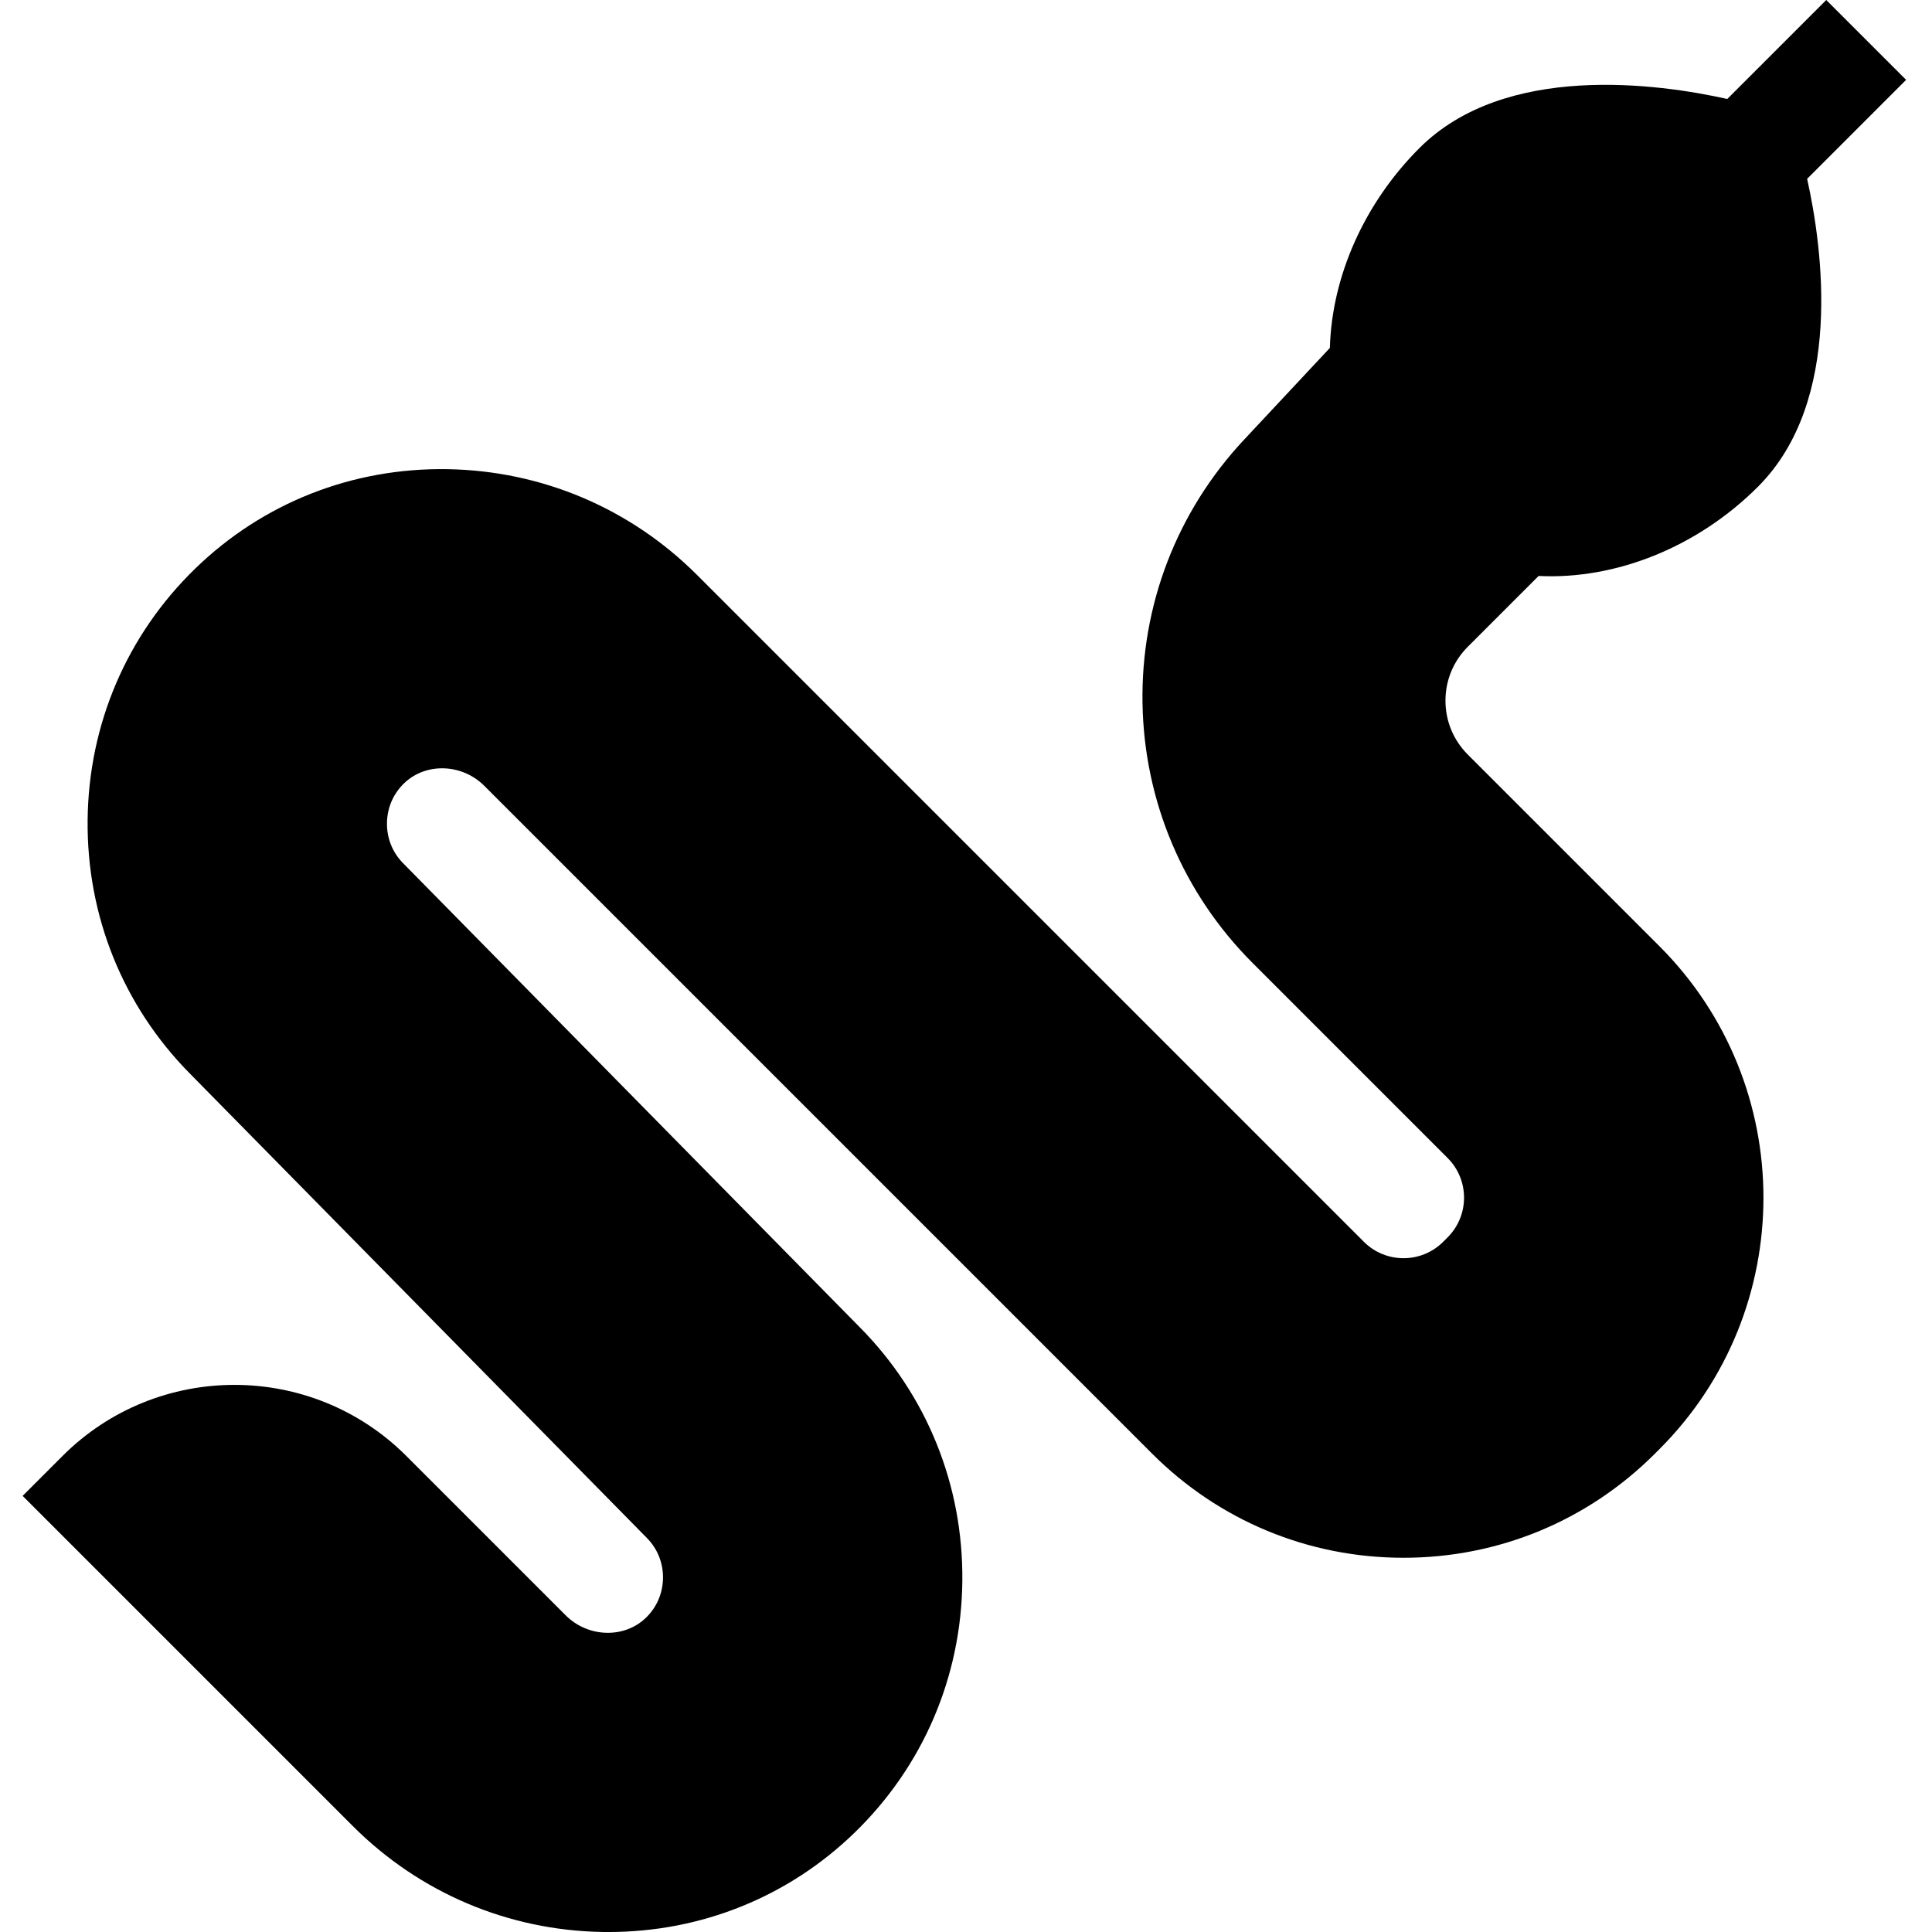
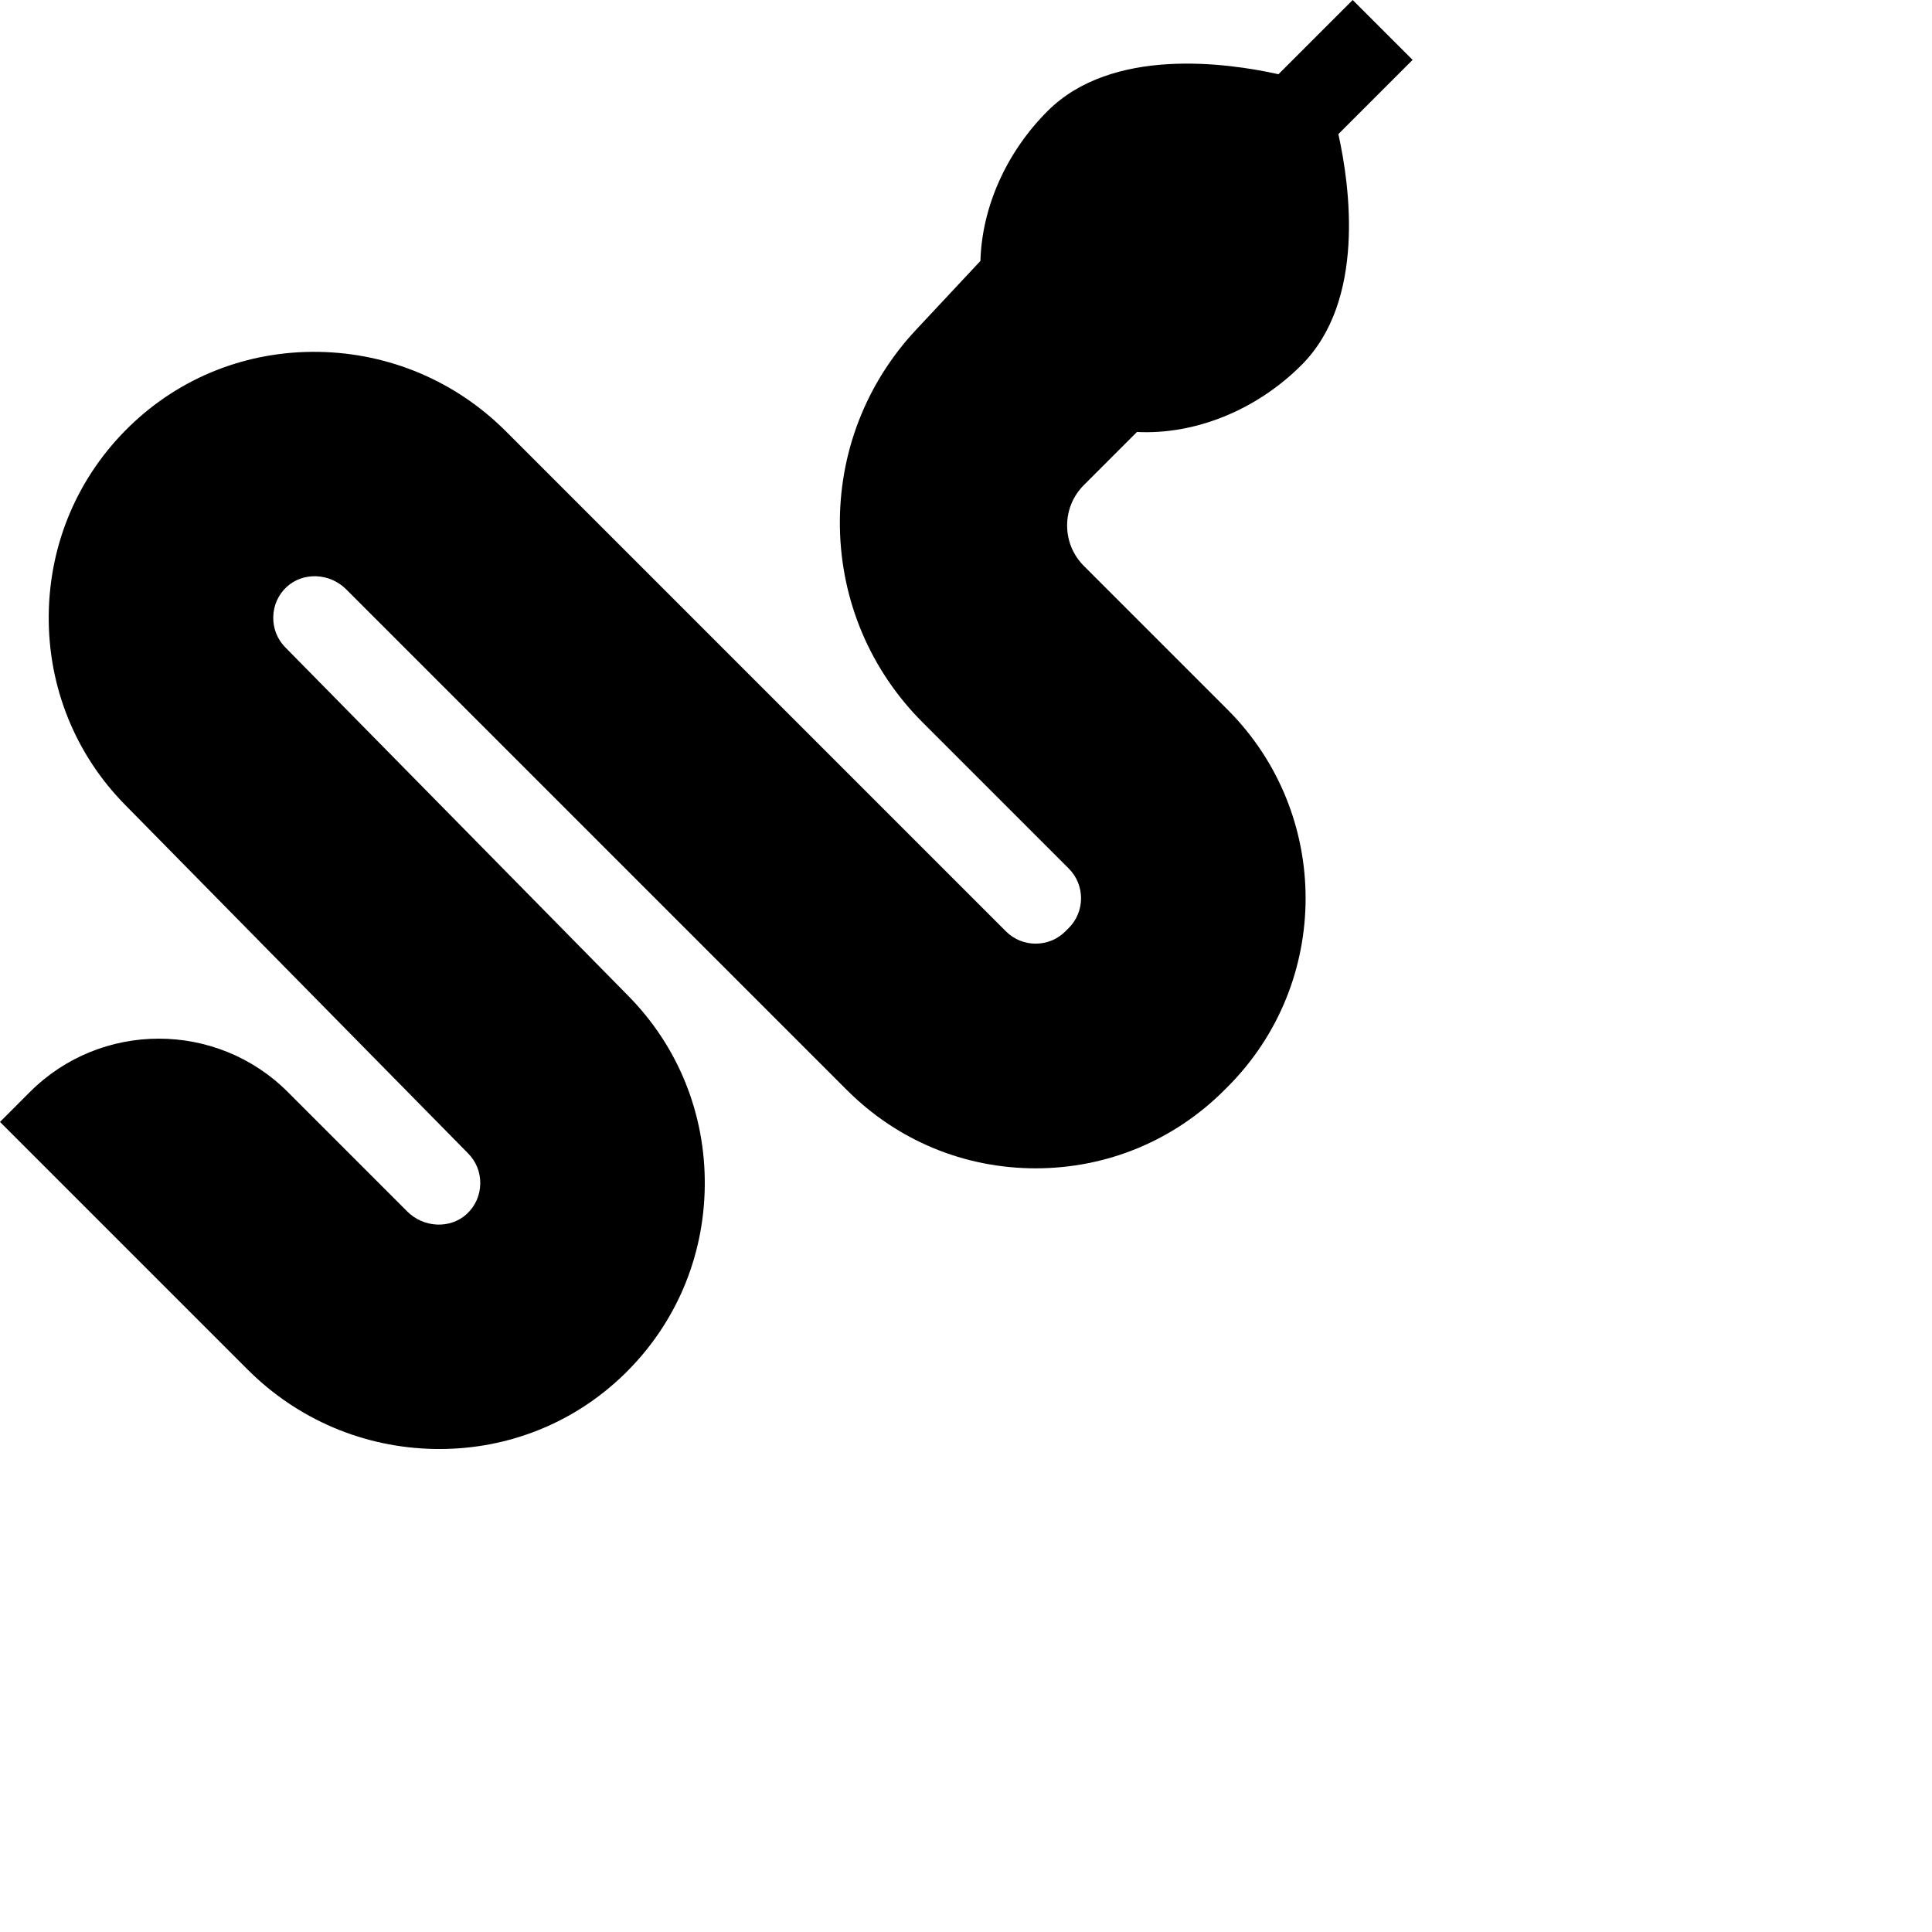
- <svg xmlns="http://www.w3.org/2000/svg" height="512pt" viewBox="-6 0 512 512" width="512pt">
+ <svg xmlns="http://www.w3.org/2000/svg" xml:space="preserve" version="1.1" id="snake" class="tag-icon" x="0px" y="0px" width="512pt" height="512pt">
  <path d="m401.742 152.637c20.48 1.016 42.137-7.645 58.145-23.656 22.746-22.742 17.094-63.289 13.02-81.59l26.23-26.23-21.164-21.16-26.227 26.227c-18.305-4.074-58.852-9.727-81.594 13.02-14.613 14.609-23.191 33.977-23.723 52.957l-22.77 24.352c-17.77 19-27.316 43.793-26.883 69.805.438 26.012 10.809 50.473 29.203 68.867l51.664 51.664c5.793 5.793 5.793 15.215 0 21.012l-1.188 1.188c-5.793 5.793-15.219 5.793-21.012 0l-176.703-176.707c-17.68-17.68-41.176-27.641-66.16-28.051-25.223-.414-48.914 8.938-66.832 26.336-18.141 17.609-28.273 41.285-28.527 66.664-.258 25.387 9.387 49.266 27.129 67.203l121.082 123.039c2.832 2.863 4.348 6.68 4.266 10.754-.082 4.062-1.754 7.816-4.707 10.57-5.777 5.391-15.238 5.02-21.086-.828l-42.227-42.23c-25.117-25.113-65.984-25.113-91.102 0l-10.578 10.582 87.512 87.512c17.68 17.68 41.176 27.645 66.16 28.055.535.008 1.062.012 1.598.012 24.582 0 47.695-9.324 65.234-26.352 18.137-17.609 28.27-41.281 28.527-66.66.258-25.391-9.387-49.266-27.133-67.207l-121.082-123.039c-2.832-2.863-4.344-6.68-4.262-10.754.082-4.062 1.754-7.816 4.703-10.57 5.777-5.391 15.238-5.02 21.086.828l176.973 176.973c17.797 17.797 41.461 27.602 66.633 27.602s48.84-9.805 66.637-27.602l1.191-1.191c36.742-36.742 36.742-96.527 0-133.27l-50.793-50.793c-3.816-3.816-5.918-8.891-5.918-14.285 0-5.398 2.102-10.469 5.918-14.285zm0 0" />
</svg>
